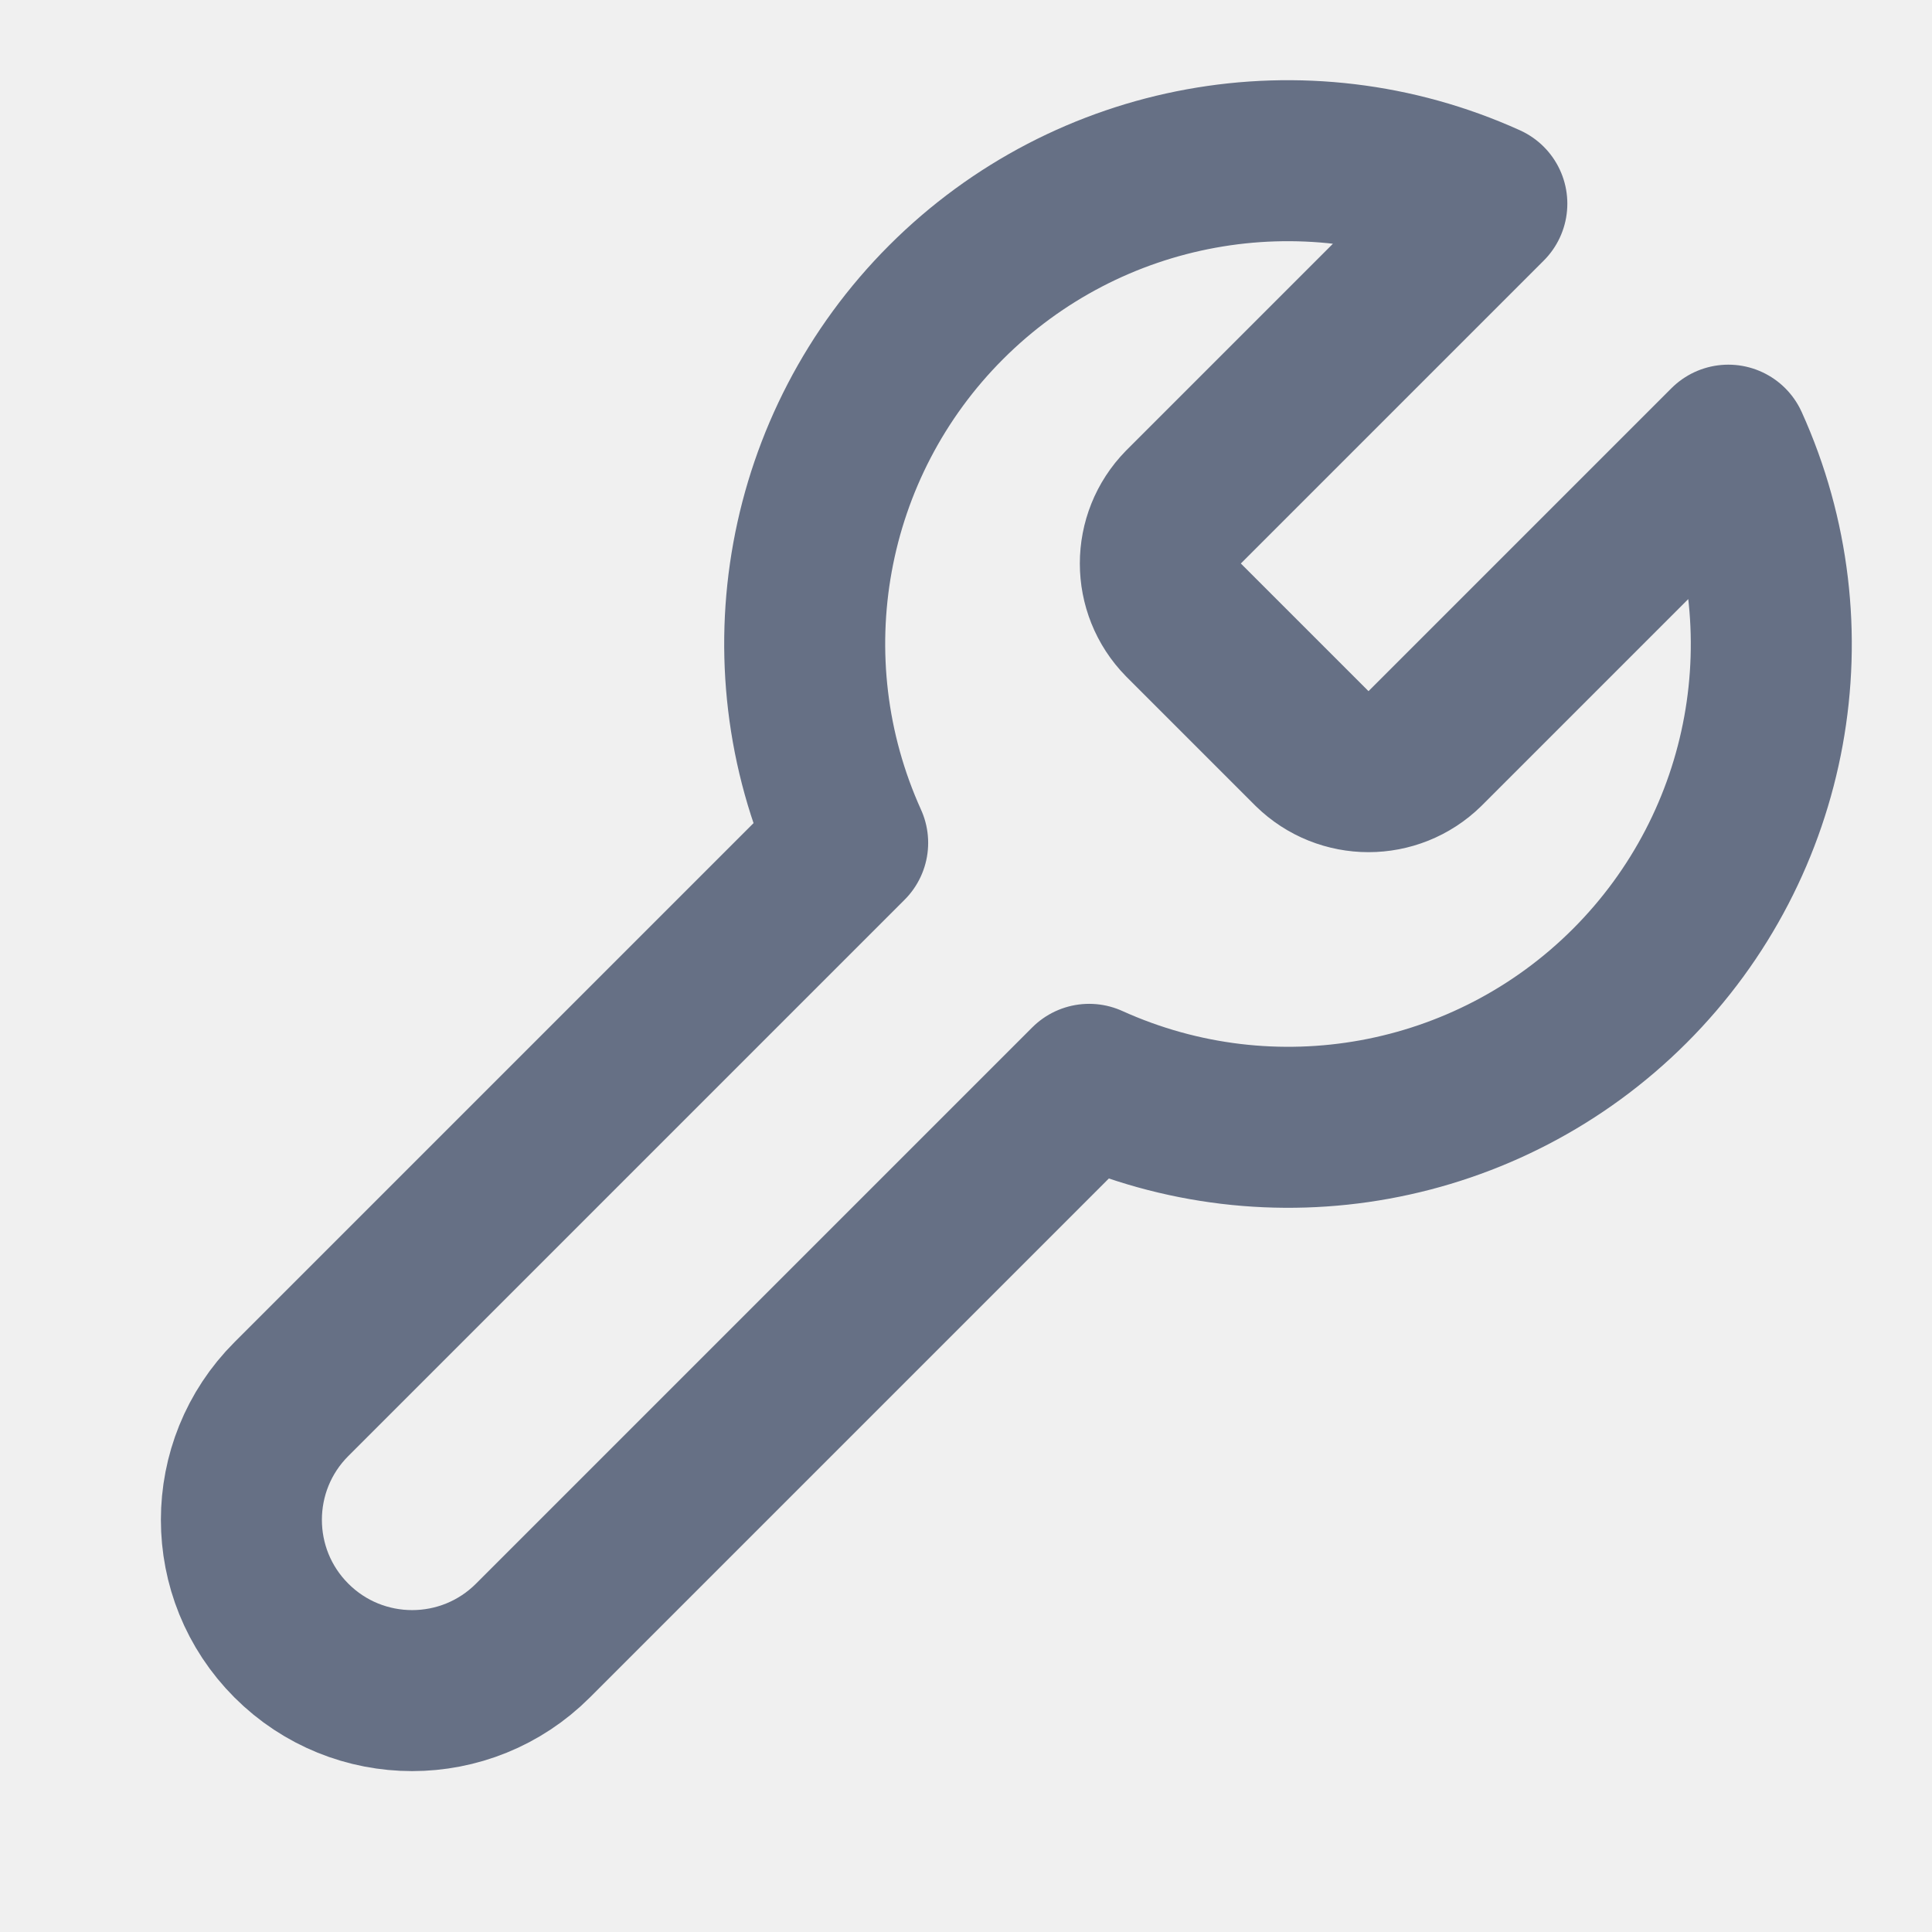
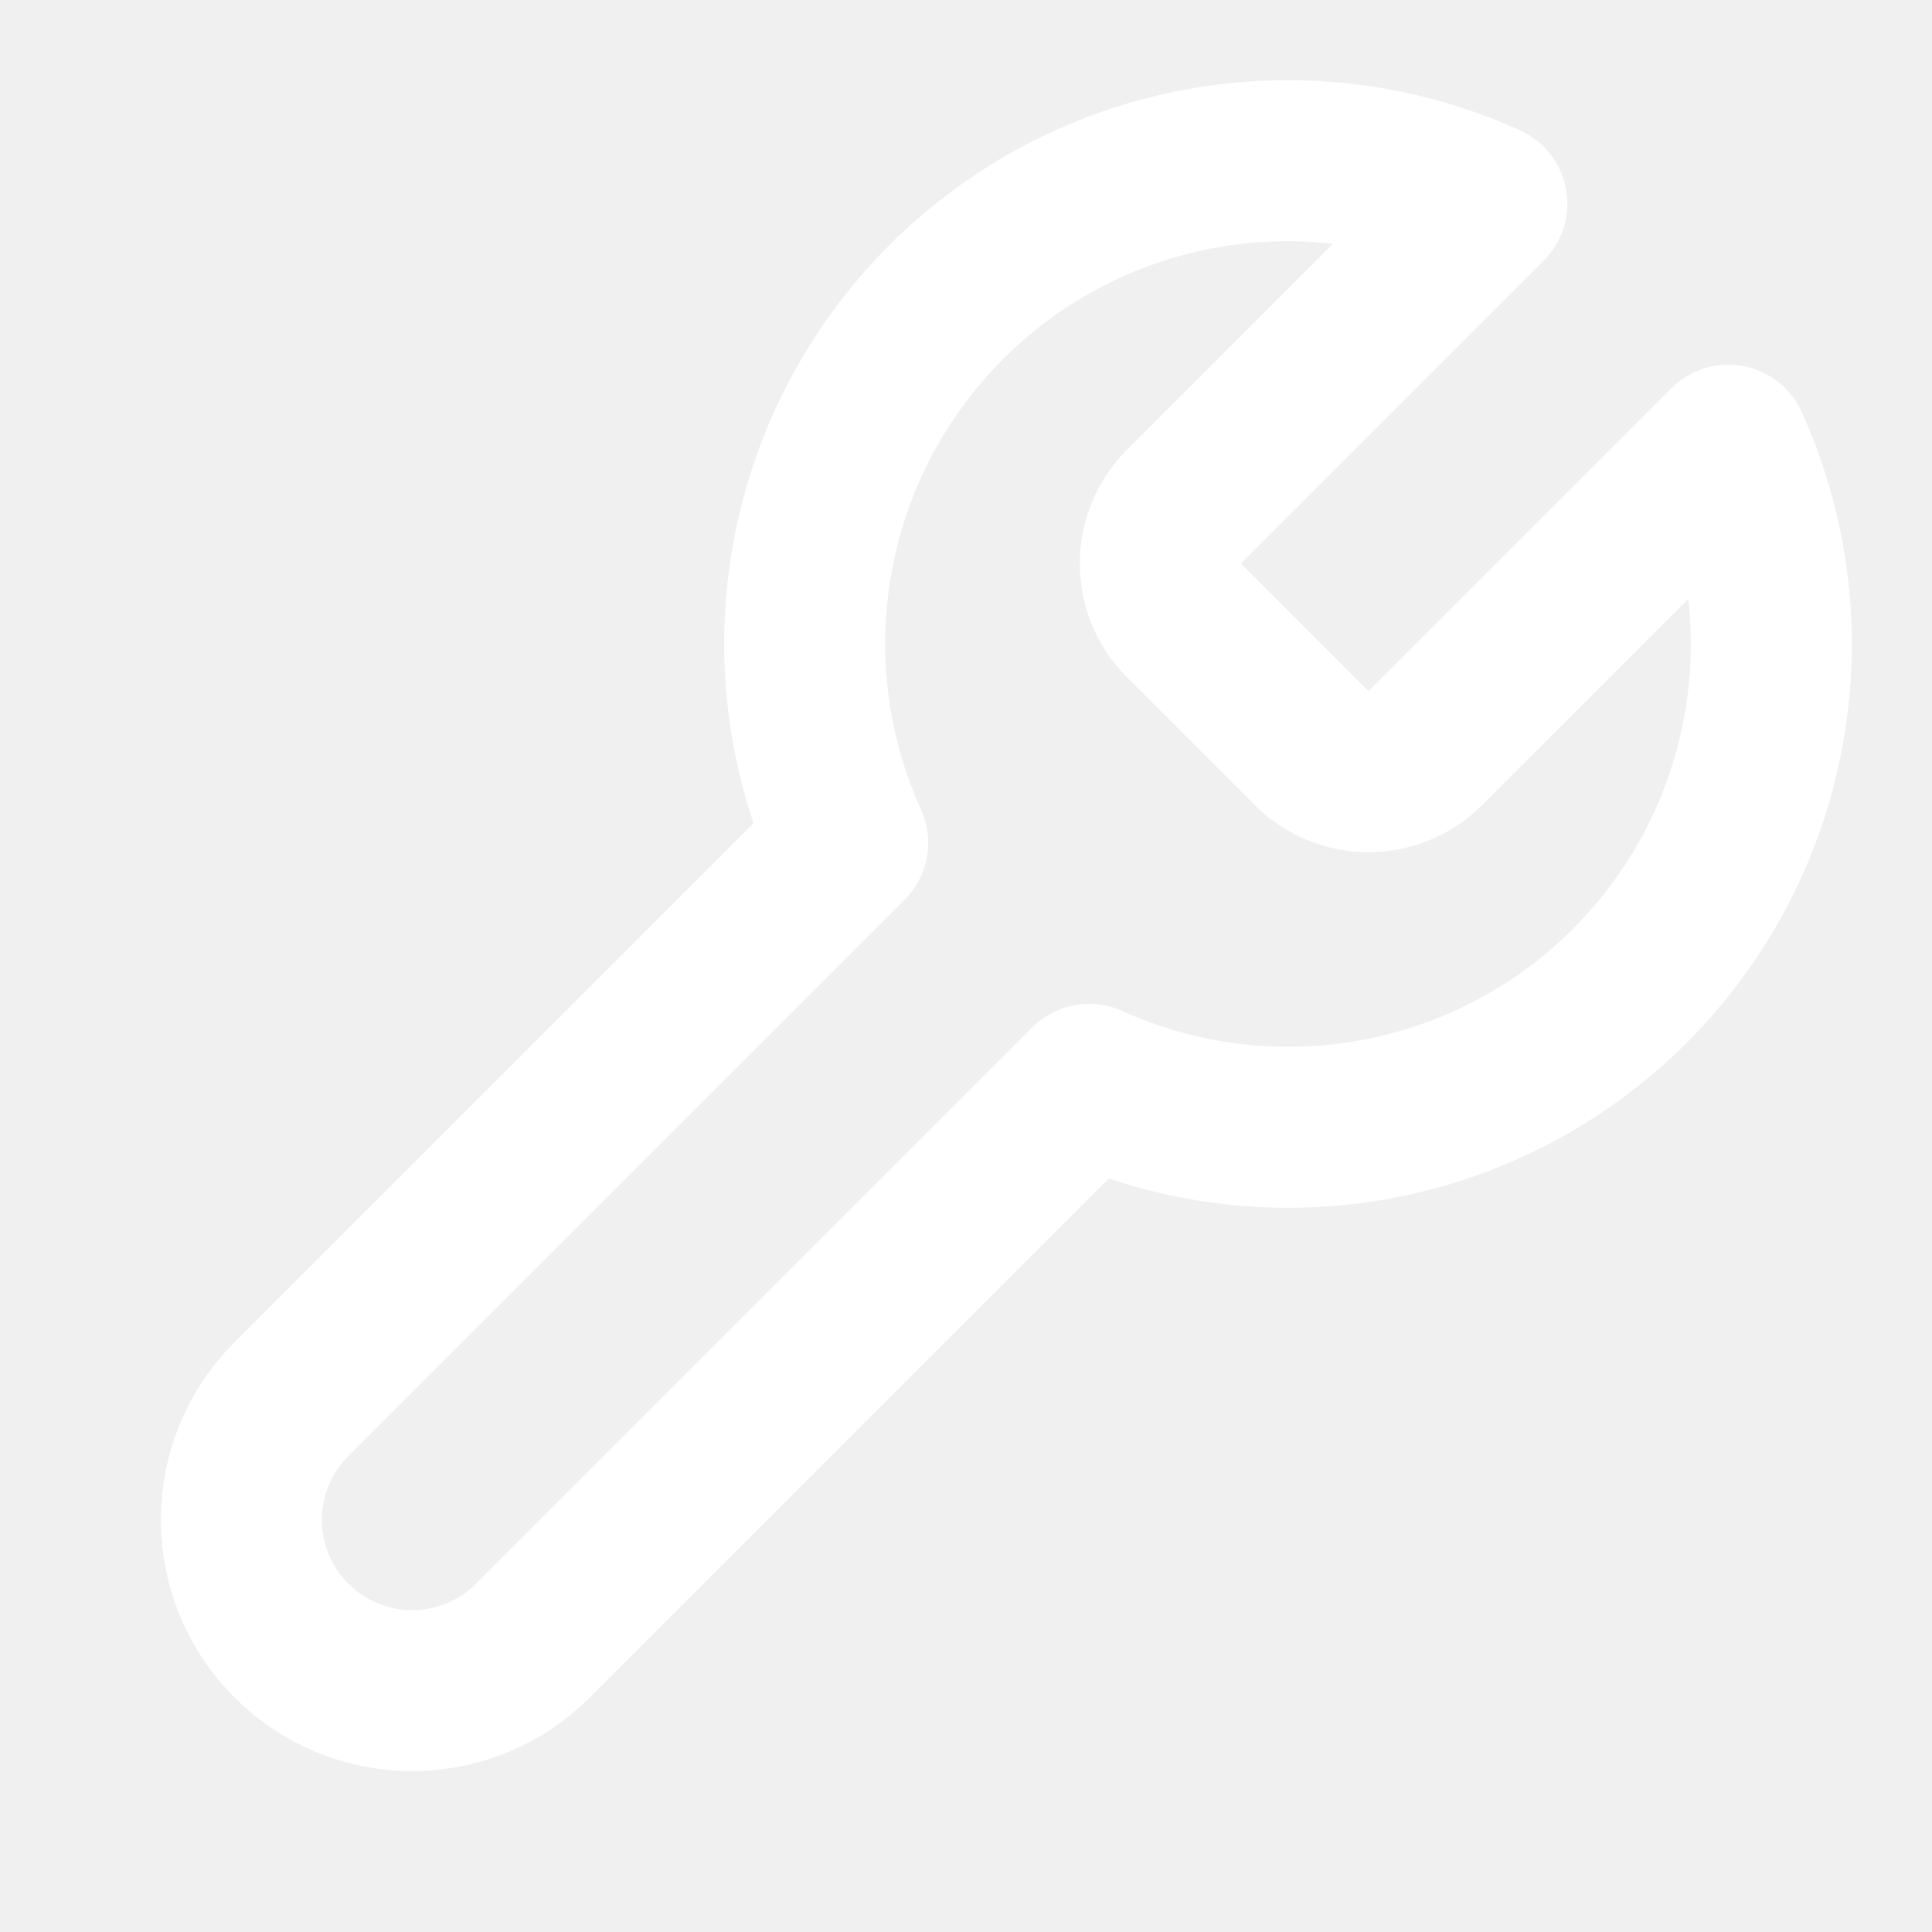
<svg xmlns="http://www.w3.org/2000/svg" width="24" height="24" fill="none">
-   <path d="M14.7 6.3a1 1 0 000 1.4l1.6 1.6a1 1 0 001.4 0l3.77-3.77a6 6 0 01-7.94 7.94l-6.91 6.91a2.121 2.121 0 01-3-3l6.91-6.91a6 6 0 017.94-7.94l-3.76 3.76-.01.01z" stroke="#667085" stroke-width="2" stroke-linecap="round" stroke-linejoin="round" />
+   <path d="M14.7 6.3a1 1 0 000 1.4l1.6 1.6a1 1 0 001.4 0l3.77-3.77a6 6 0 01-7.94 7.94l-6.91 6.91a2.121 2.121 0 01-3-3l6.91-6.91a6 6 0 017.94-7.94l-3.76 3.76-.01.01z" stroke="#fff" stroke-width="2" stroke-linecap="round" stroke-linejoin="round" />
</svg>
